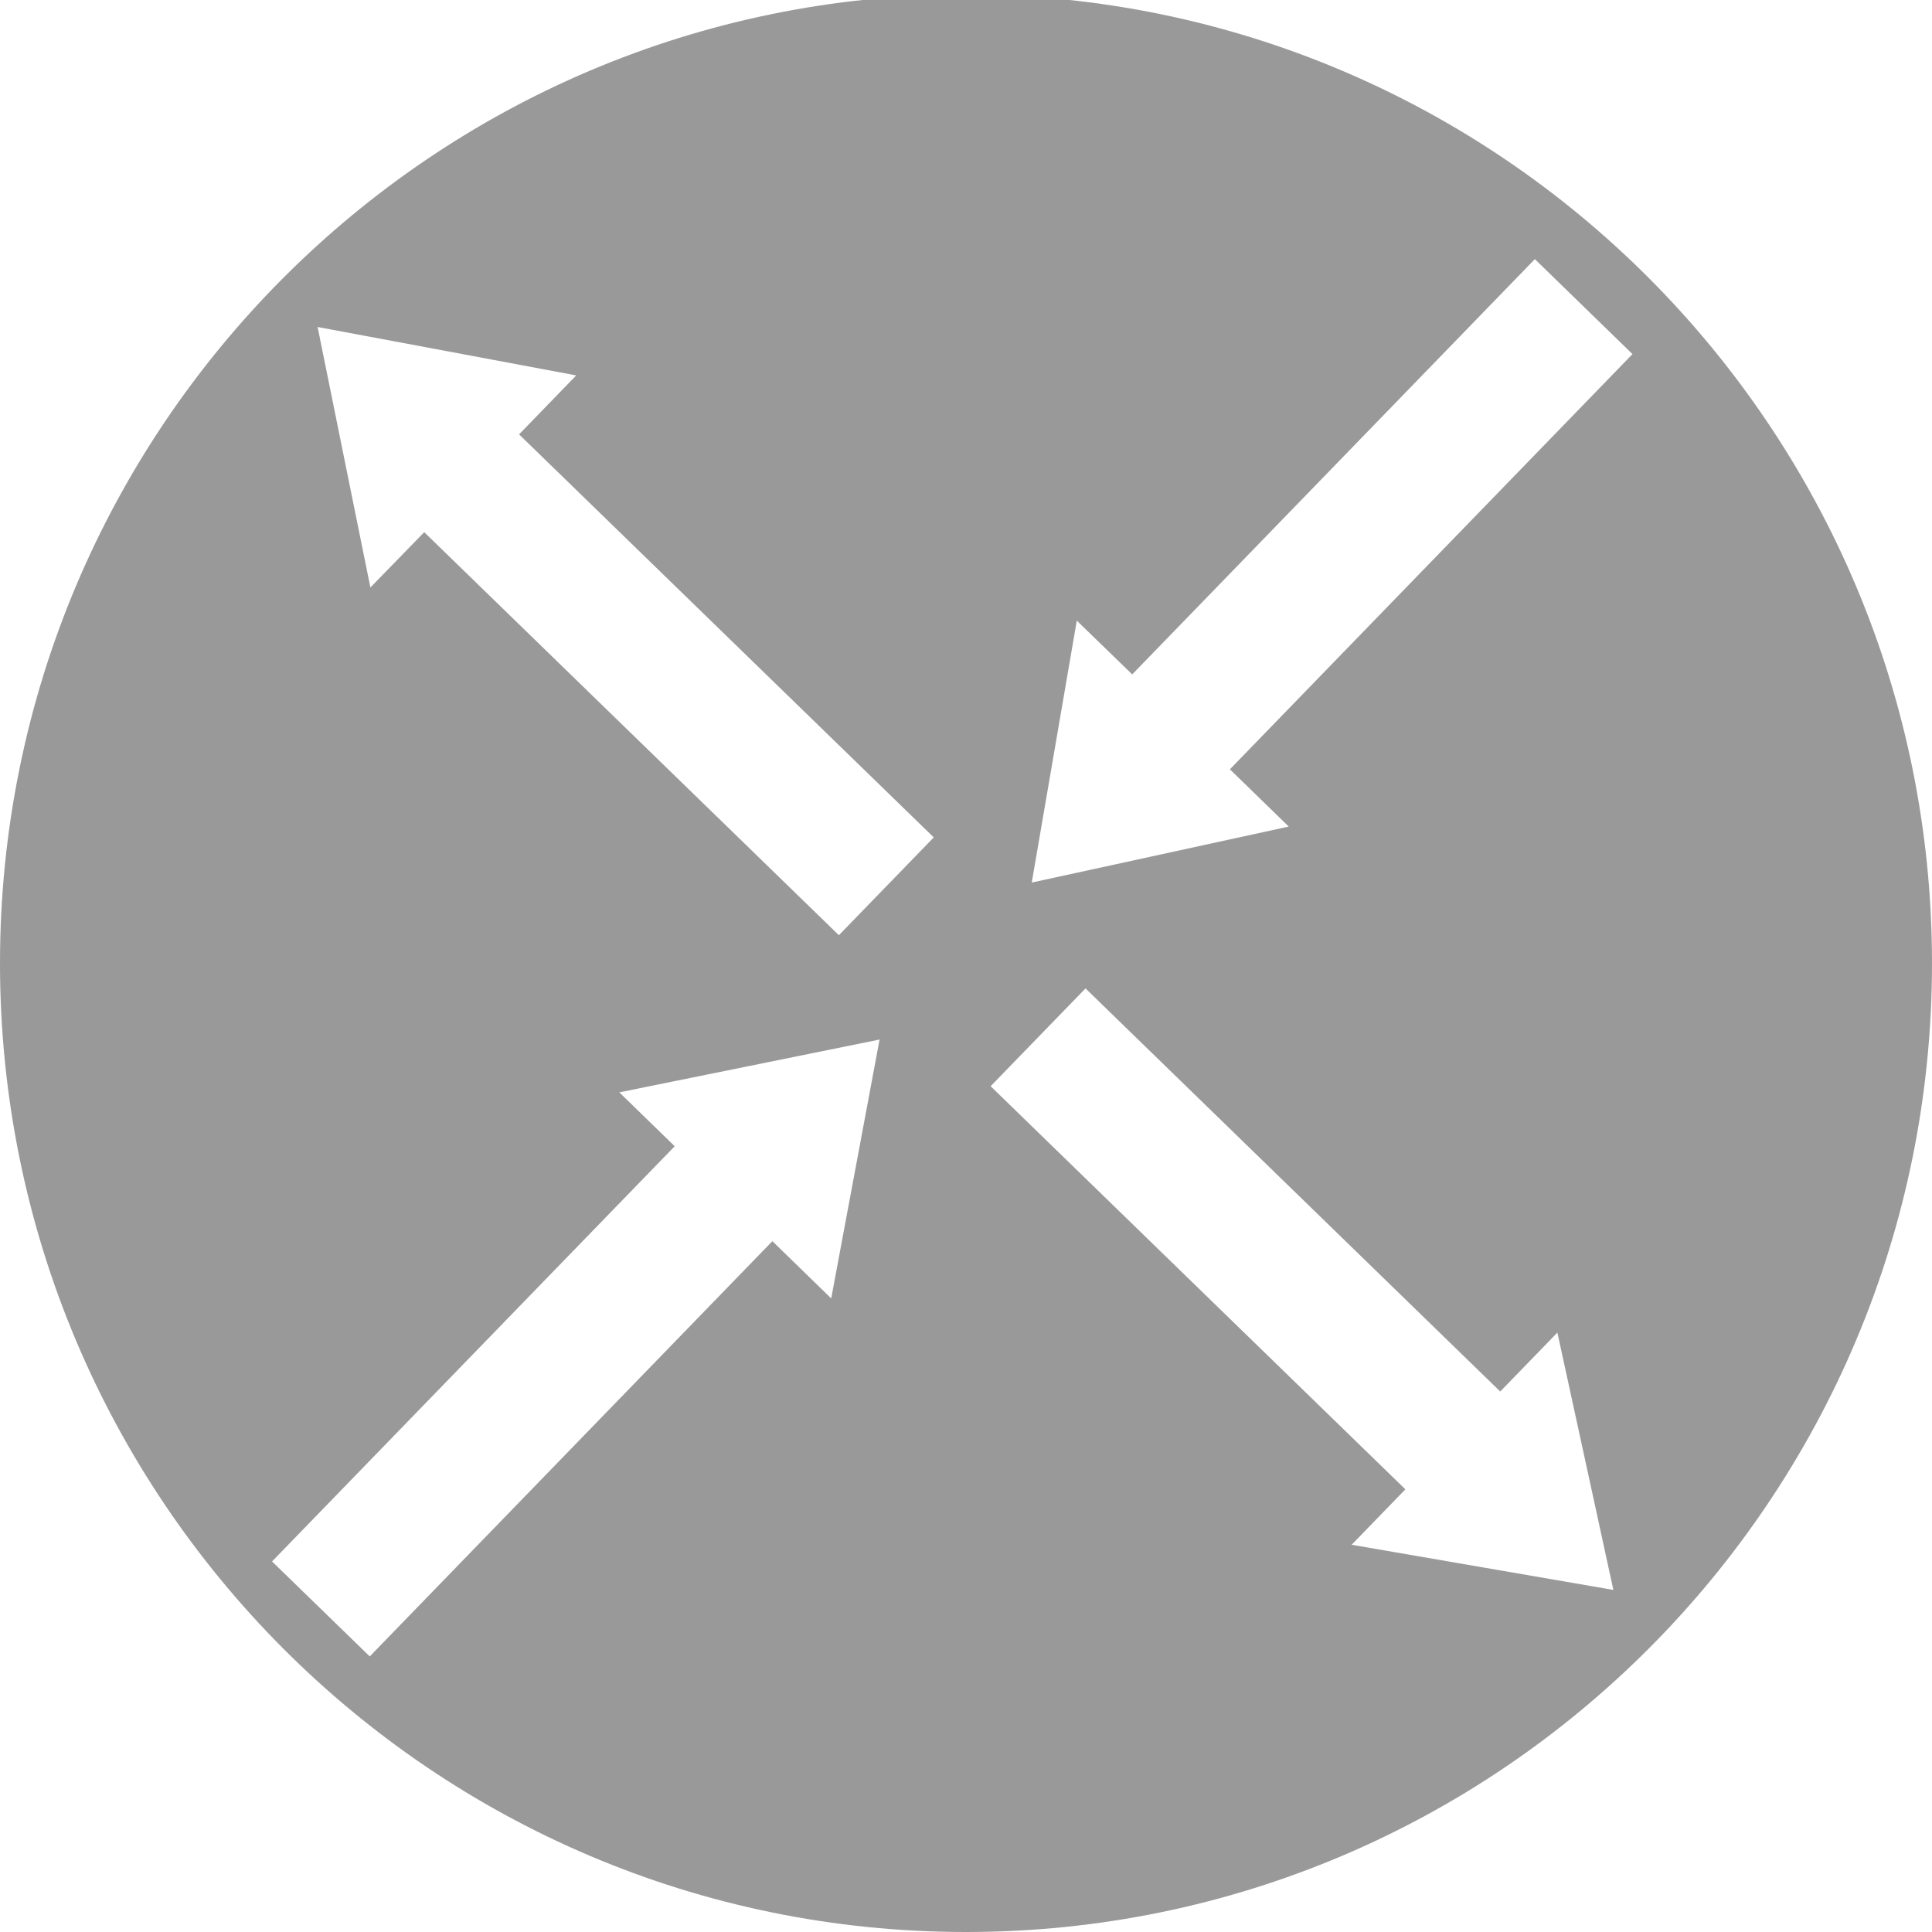
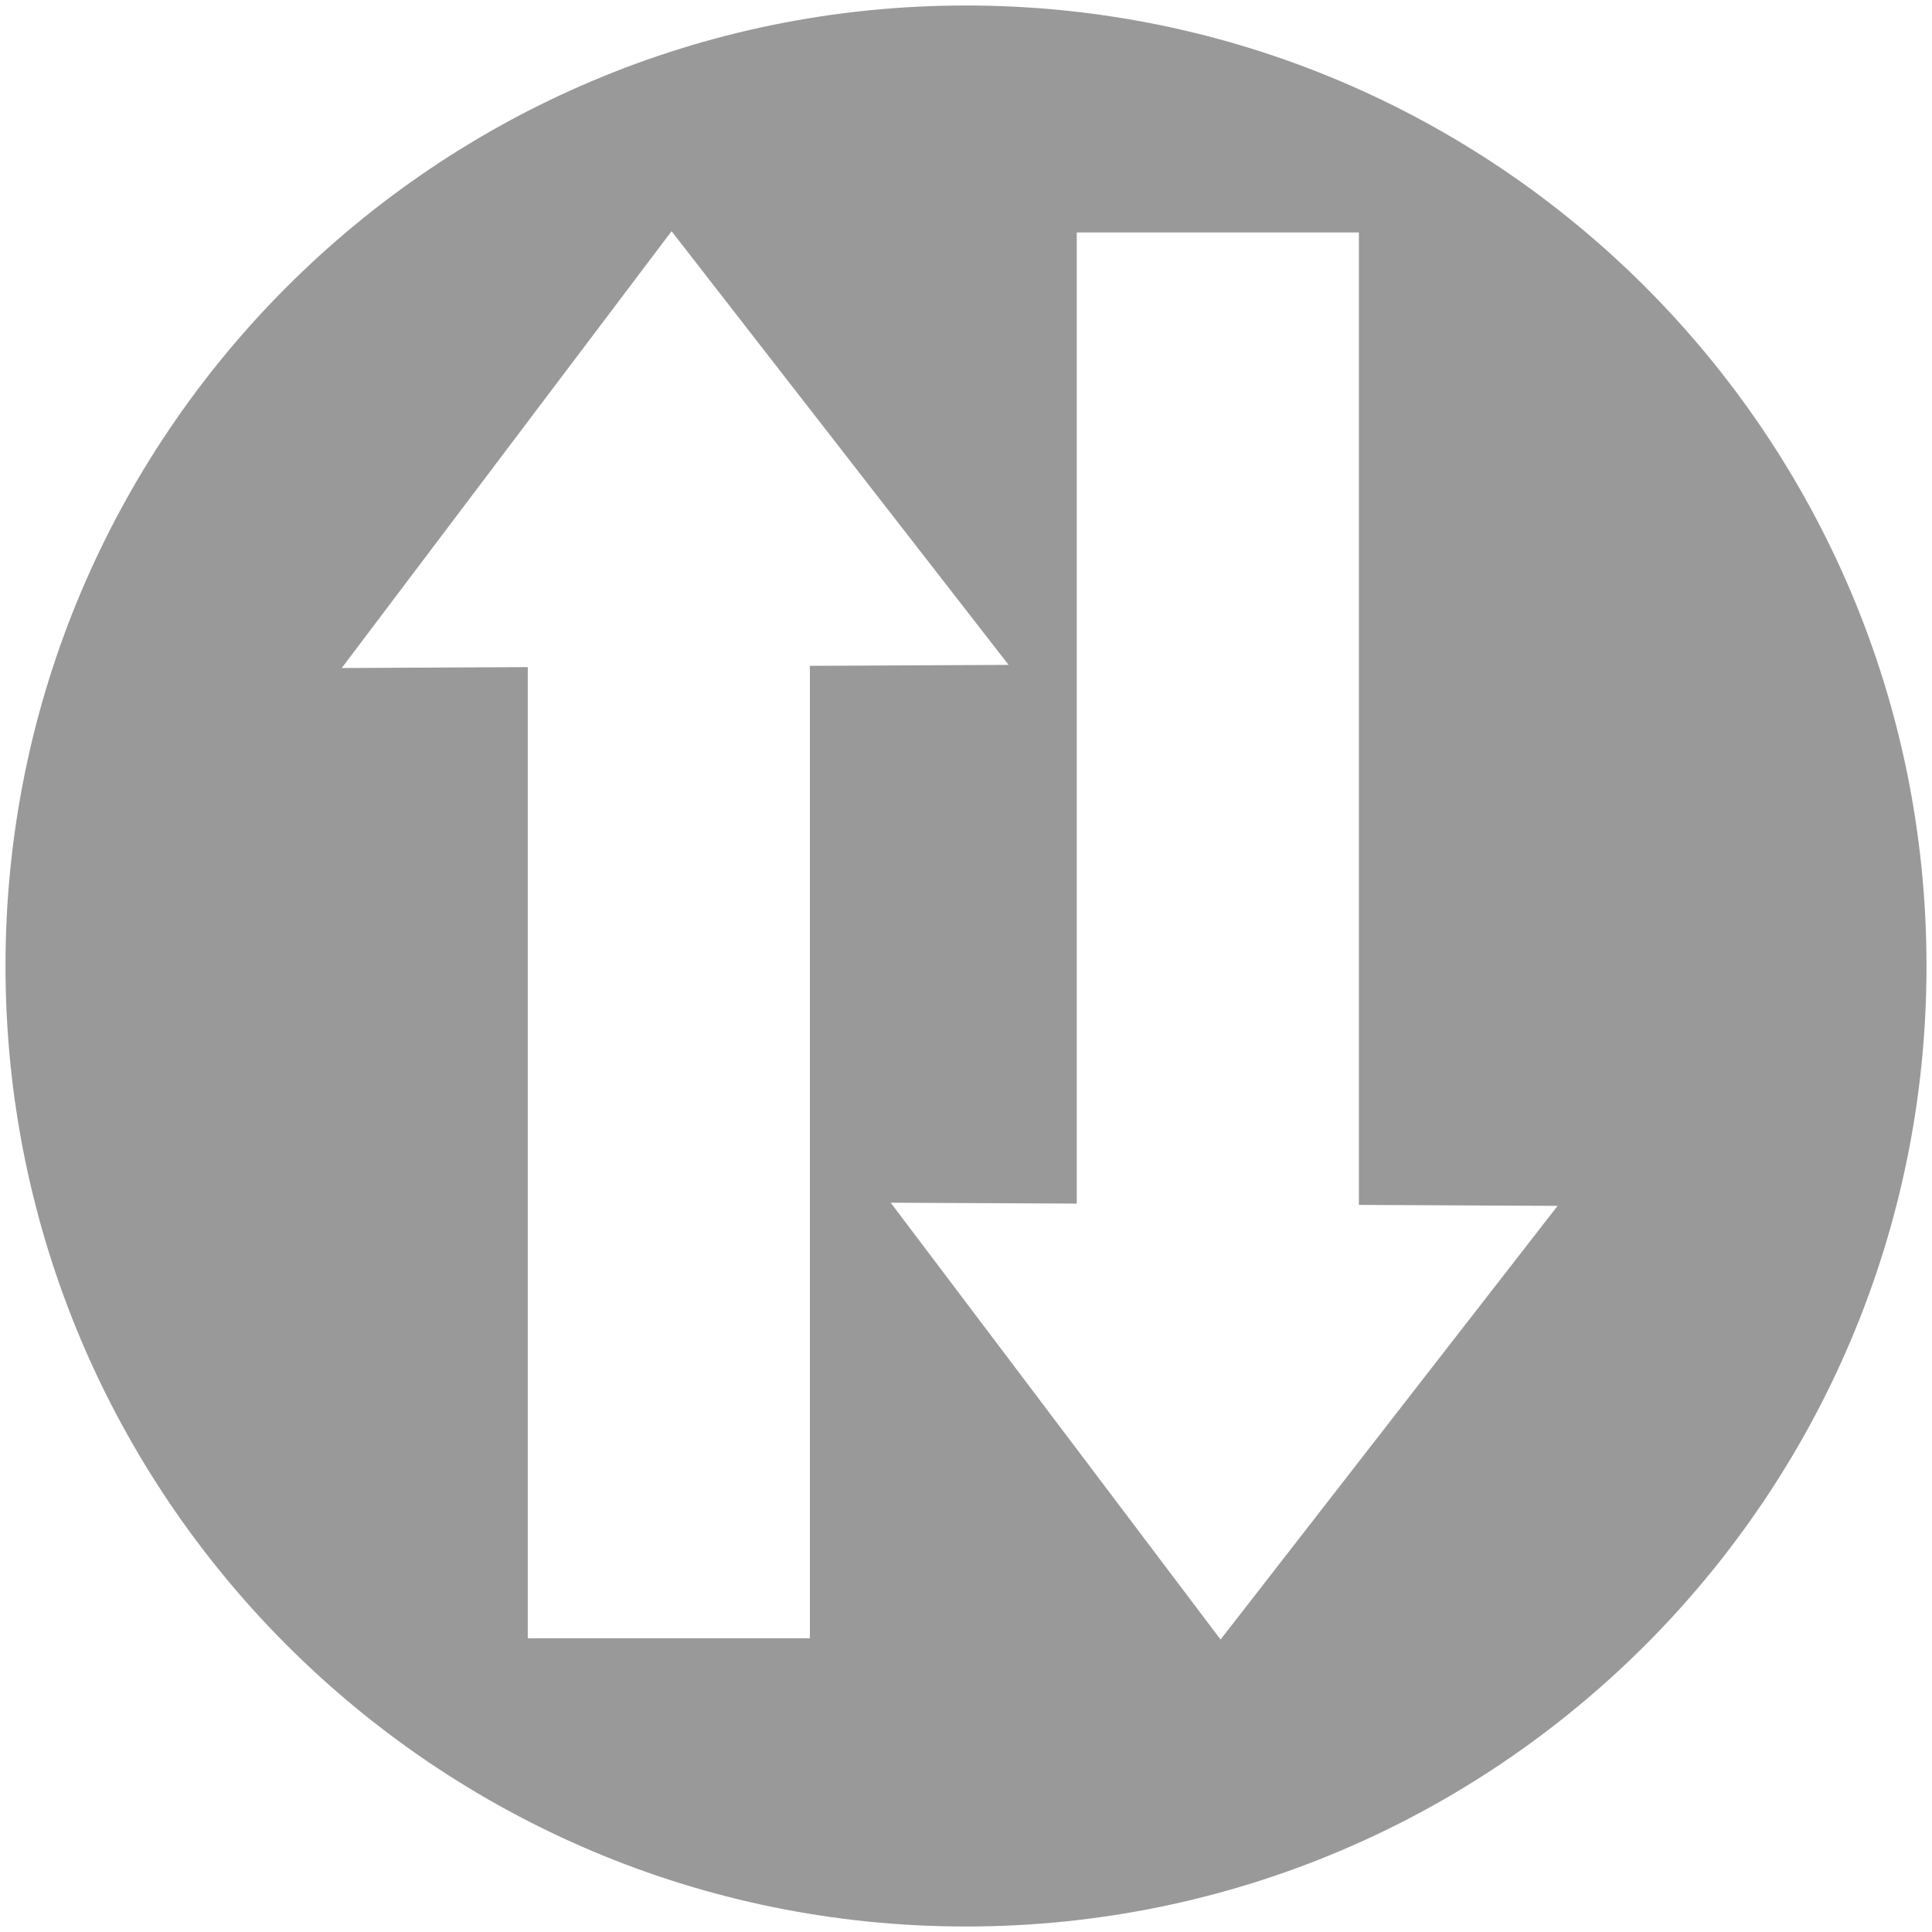
- <svg xmlns="http://www.w3.org/2000/svg" width="64" height="64" id="svg4741" version="1.1" viewBox="0 0 64 64">
-   <defs id="defs4743" />
+ <svg xmlns="http://www.w3.org/2000/svg" xmlns:xlink="http://www.w3.org/1999/xlink" width="64" height="64" id="svg4741" version="1.1" viewBox="0 0 64 64">
+   <defs id="defs4743">
+     <symbol id="symbol7266">
+       <path style="fill:#999999;stroke-width:0;stroke-miterlimit:4;stroke-dasharray:none" d="M 31.999,0.182 A 31.818,31.818 0 0 0 0.182,32.001 31.818,31.818 0 0 0 31.999,63.818 31.818,31.818 0 0 0 63.818,32.001 31.818,31.818 0 0 0 31.999,0.182 Z m -9.752,7.477 11.164,14.366 -6.582,0.032 0,32.214 -9.346,0 0,-32.172 -6.163,0.03 10.927,-14.471 z m 13.422,0.041 9.346,0 0,32.214 6.582,0.032 -11.164,14.366 -10.927,-14.471 6.163,0.03 0,-32.172 z" id="path4749" />
+     </symbol>
+   </defs>
  <g id="layer1">
-     <path style="fill:#999999" d="M 32 -0.182 A 32 32.091 0 0 0 0 31.908 A 32 32.091 0 0 0 32 64 A 32 32.091 0 0 0 64 31.908 A 32 32.091 0 0 0 32 -0.182 z M 50.844 8.584 L 54.078 11.73 L 40.742 25.484 L 42.691 27.381 L 38.434 28.309 L 34.178 29.236 L 34.924 24.898 L 35.67 20.559 L 37.506 22.34 L 50.844 8.584 z M 10.521 10.832 L 14.805 11.633 L 19.088 12.436 L 17.195 14.389 L 30.932 27.74 L 27.789 30.98 L 14.053 17.629 L 12.27 19.461 L 11.395 15.145 L 10.521 10.832 z M 35.959 32.742 L 49.697 46.096 L 51.59 44.143 L 52.518 48.404 L 53.445 52.668 L 49.111 51.92 L 44.775 51.172 L 46.555 49.336 L 32.816 35.982 L 35.959 32.742 z M 29.137 34.436 L 28.336 38.723 L 27.535 43.012 L 25.586 41.115 L 12.248 54.871 L 9.012 51.725 L 22.35 37.971 L 20.516 36.186 L 24.828 35.311 L 29.137 34.436 z " id="path3343" />
+     <use xlink:href="#symbol7266" id="use7269" />
  </g>
</svg>
